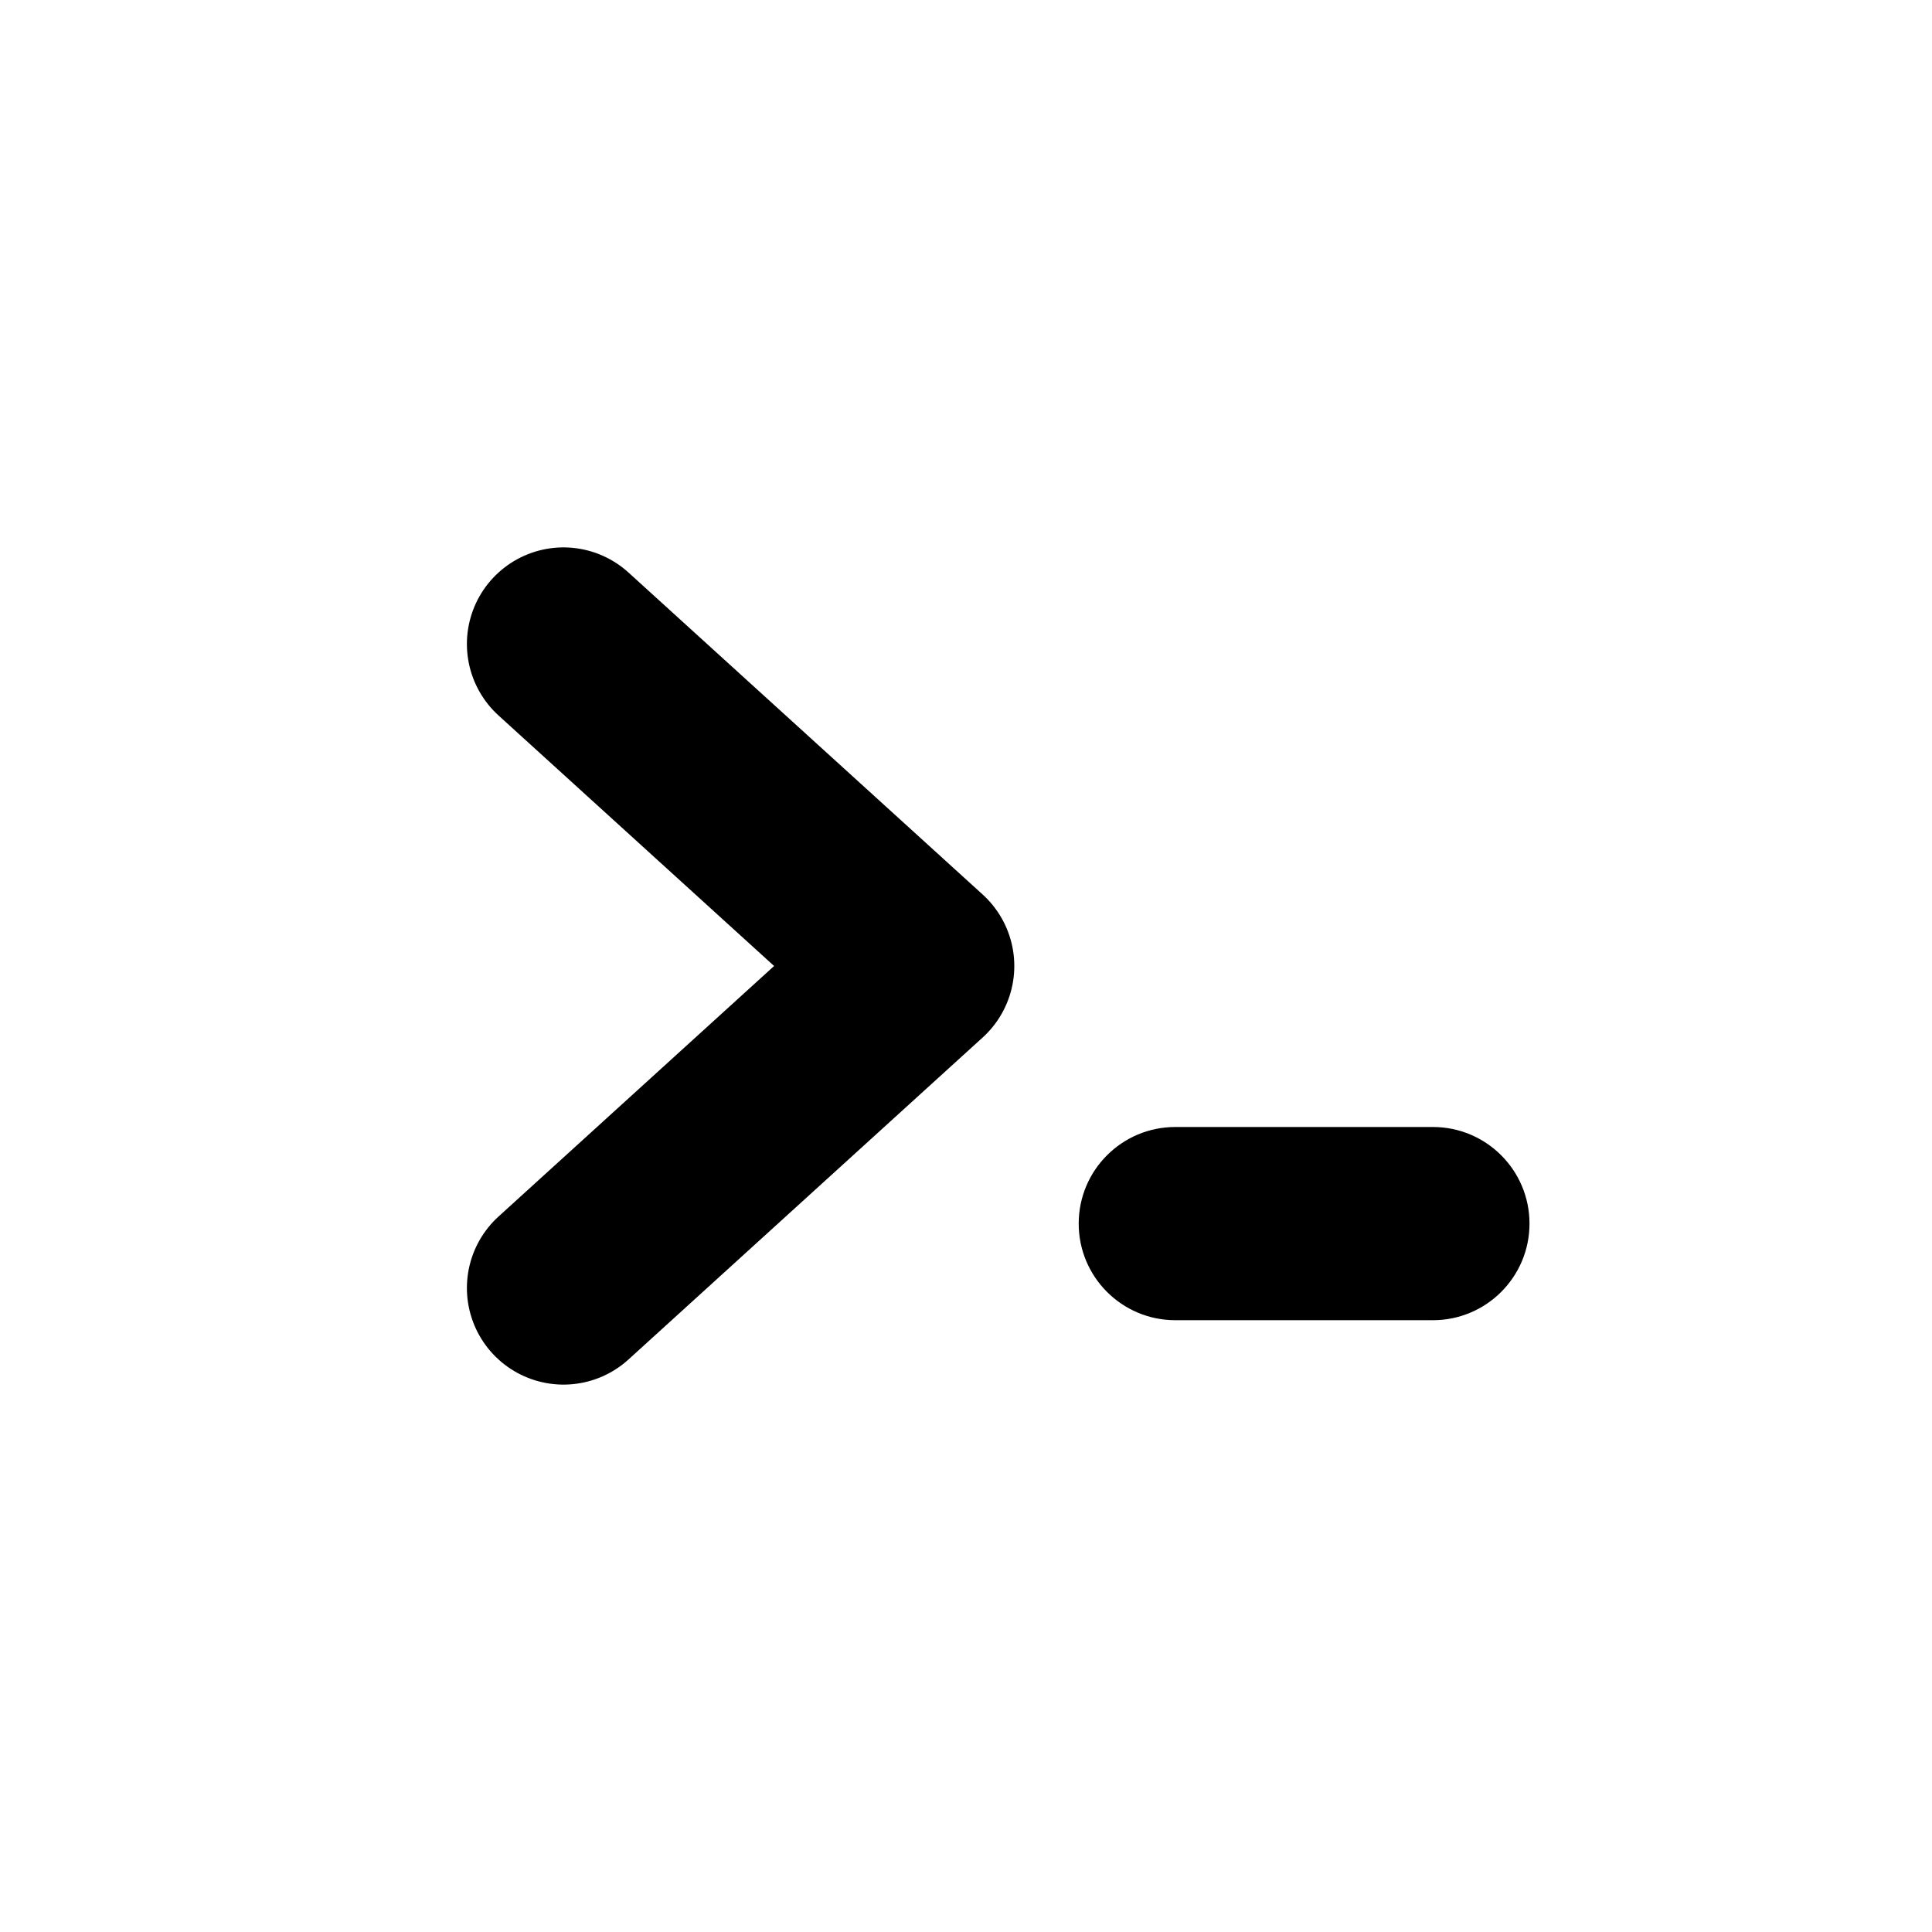
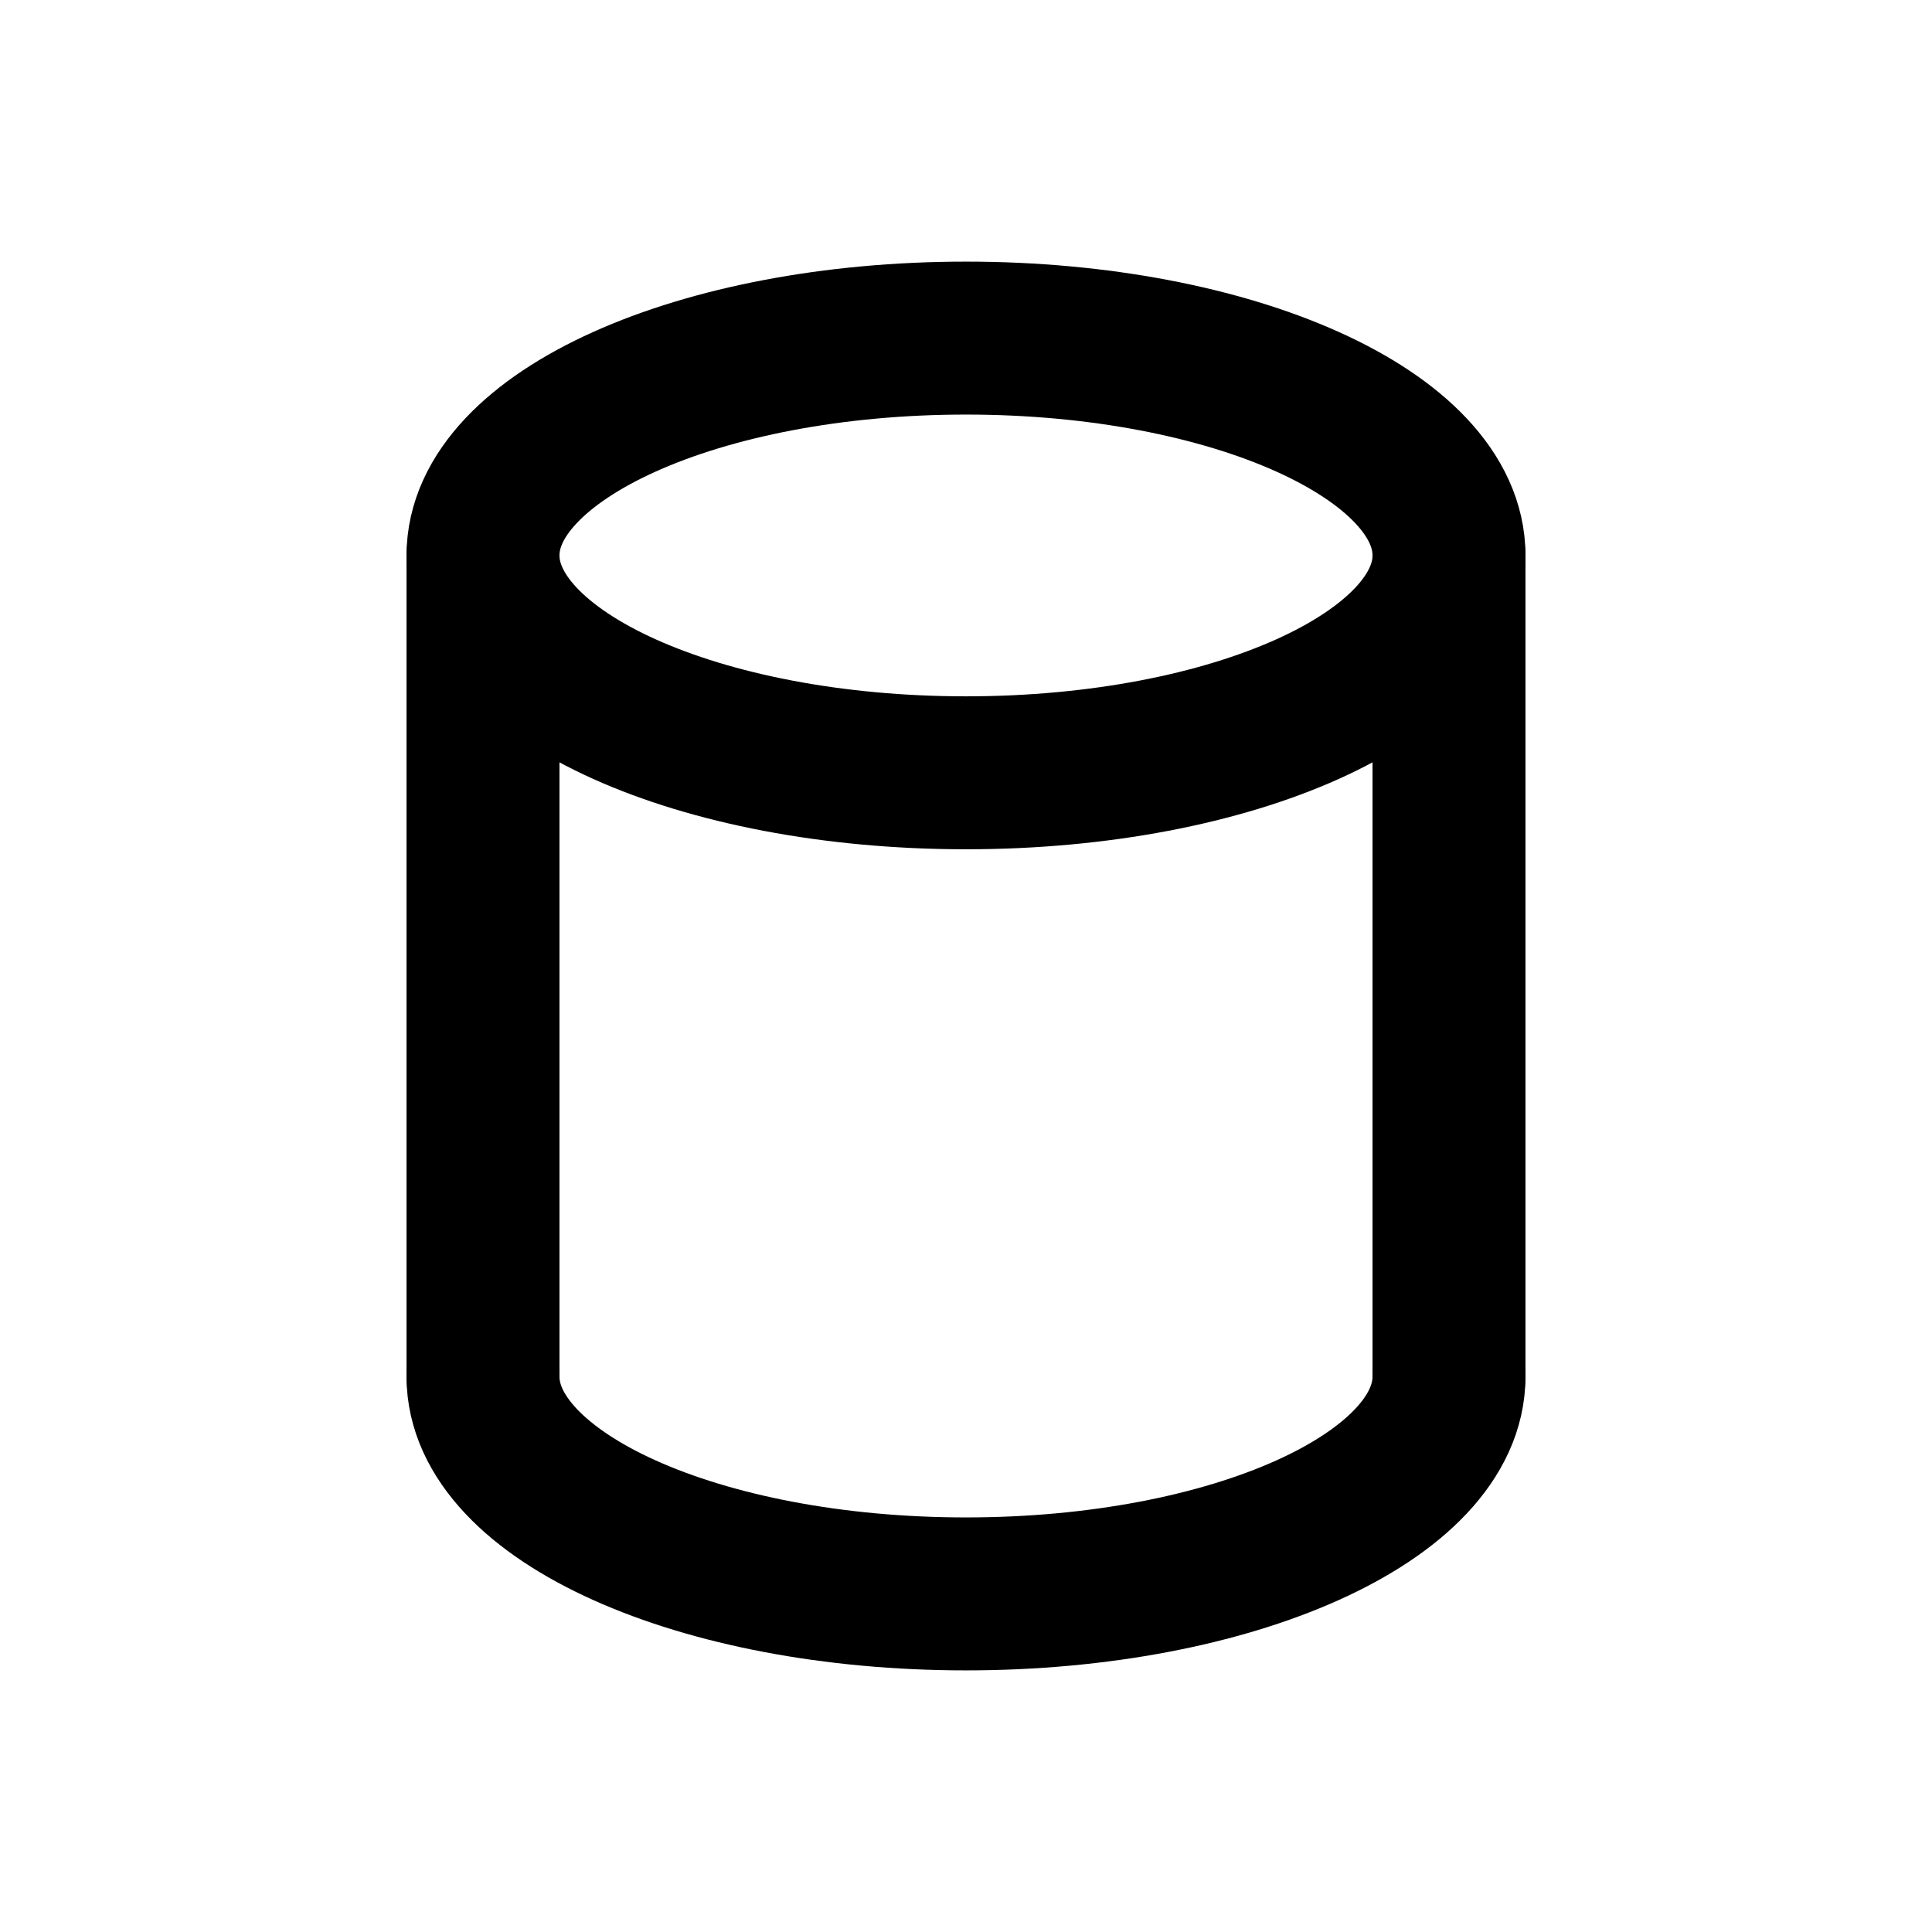
<svg xmlns="http://www.w3.org/2000/svg" viewBox="0 0 24 24" width="24" height="24">
-   <path d="M7 8 L11.4 12 L7 16" fill="none" stroke="#000" stroke-width="2.4" stroke-linejoin="round" stroke-linecap="round" />
-   <rect x="13.4" y="14" width="5.6" height="2.4" rx="1.2" fill="#000" />
+   <g fill="none" stroke="#000" stroke-width="1.9" stroke-linecap="round">
+     <ellipse cx="12" cy="6.9" rx="6" ry="2.7" />
+     <path d="M6 6.9 V17.1 M18 6.9 V17.1" />
+     <path d="M6 17.1 A6 2.7 0 0 0 18 17.1" />
+   </g>
</svg>
